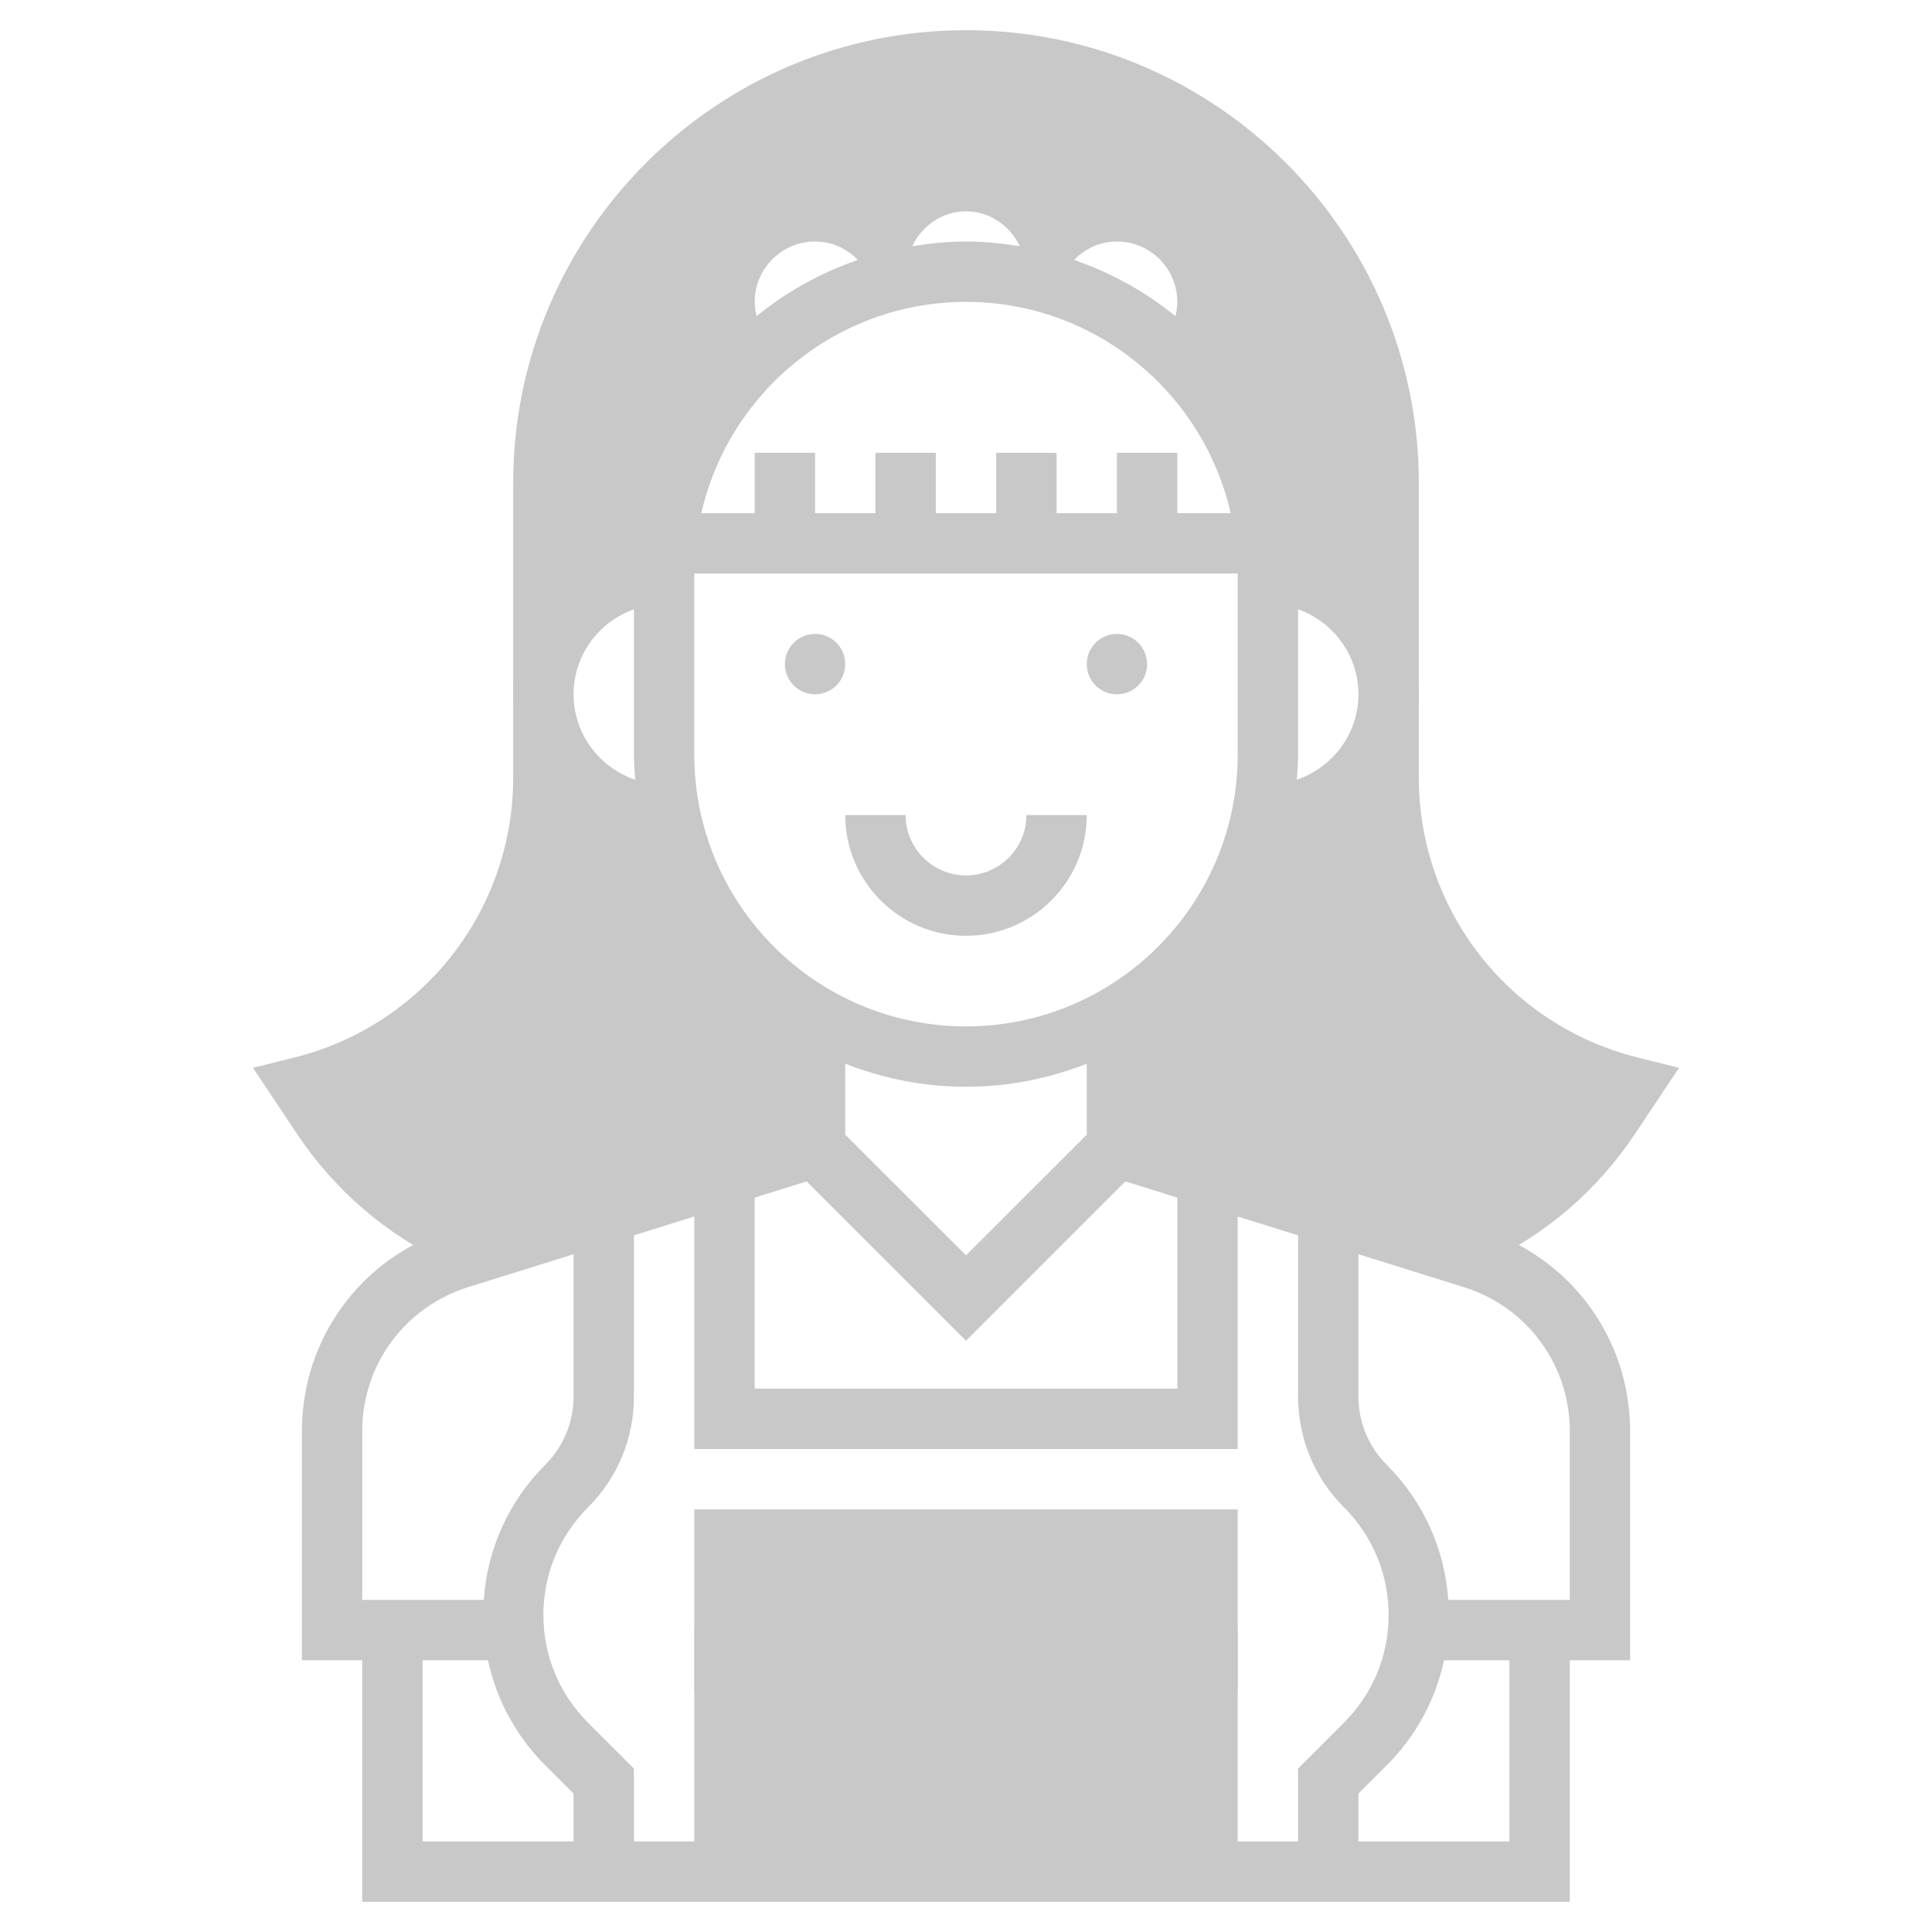
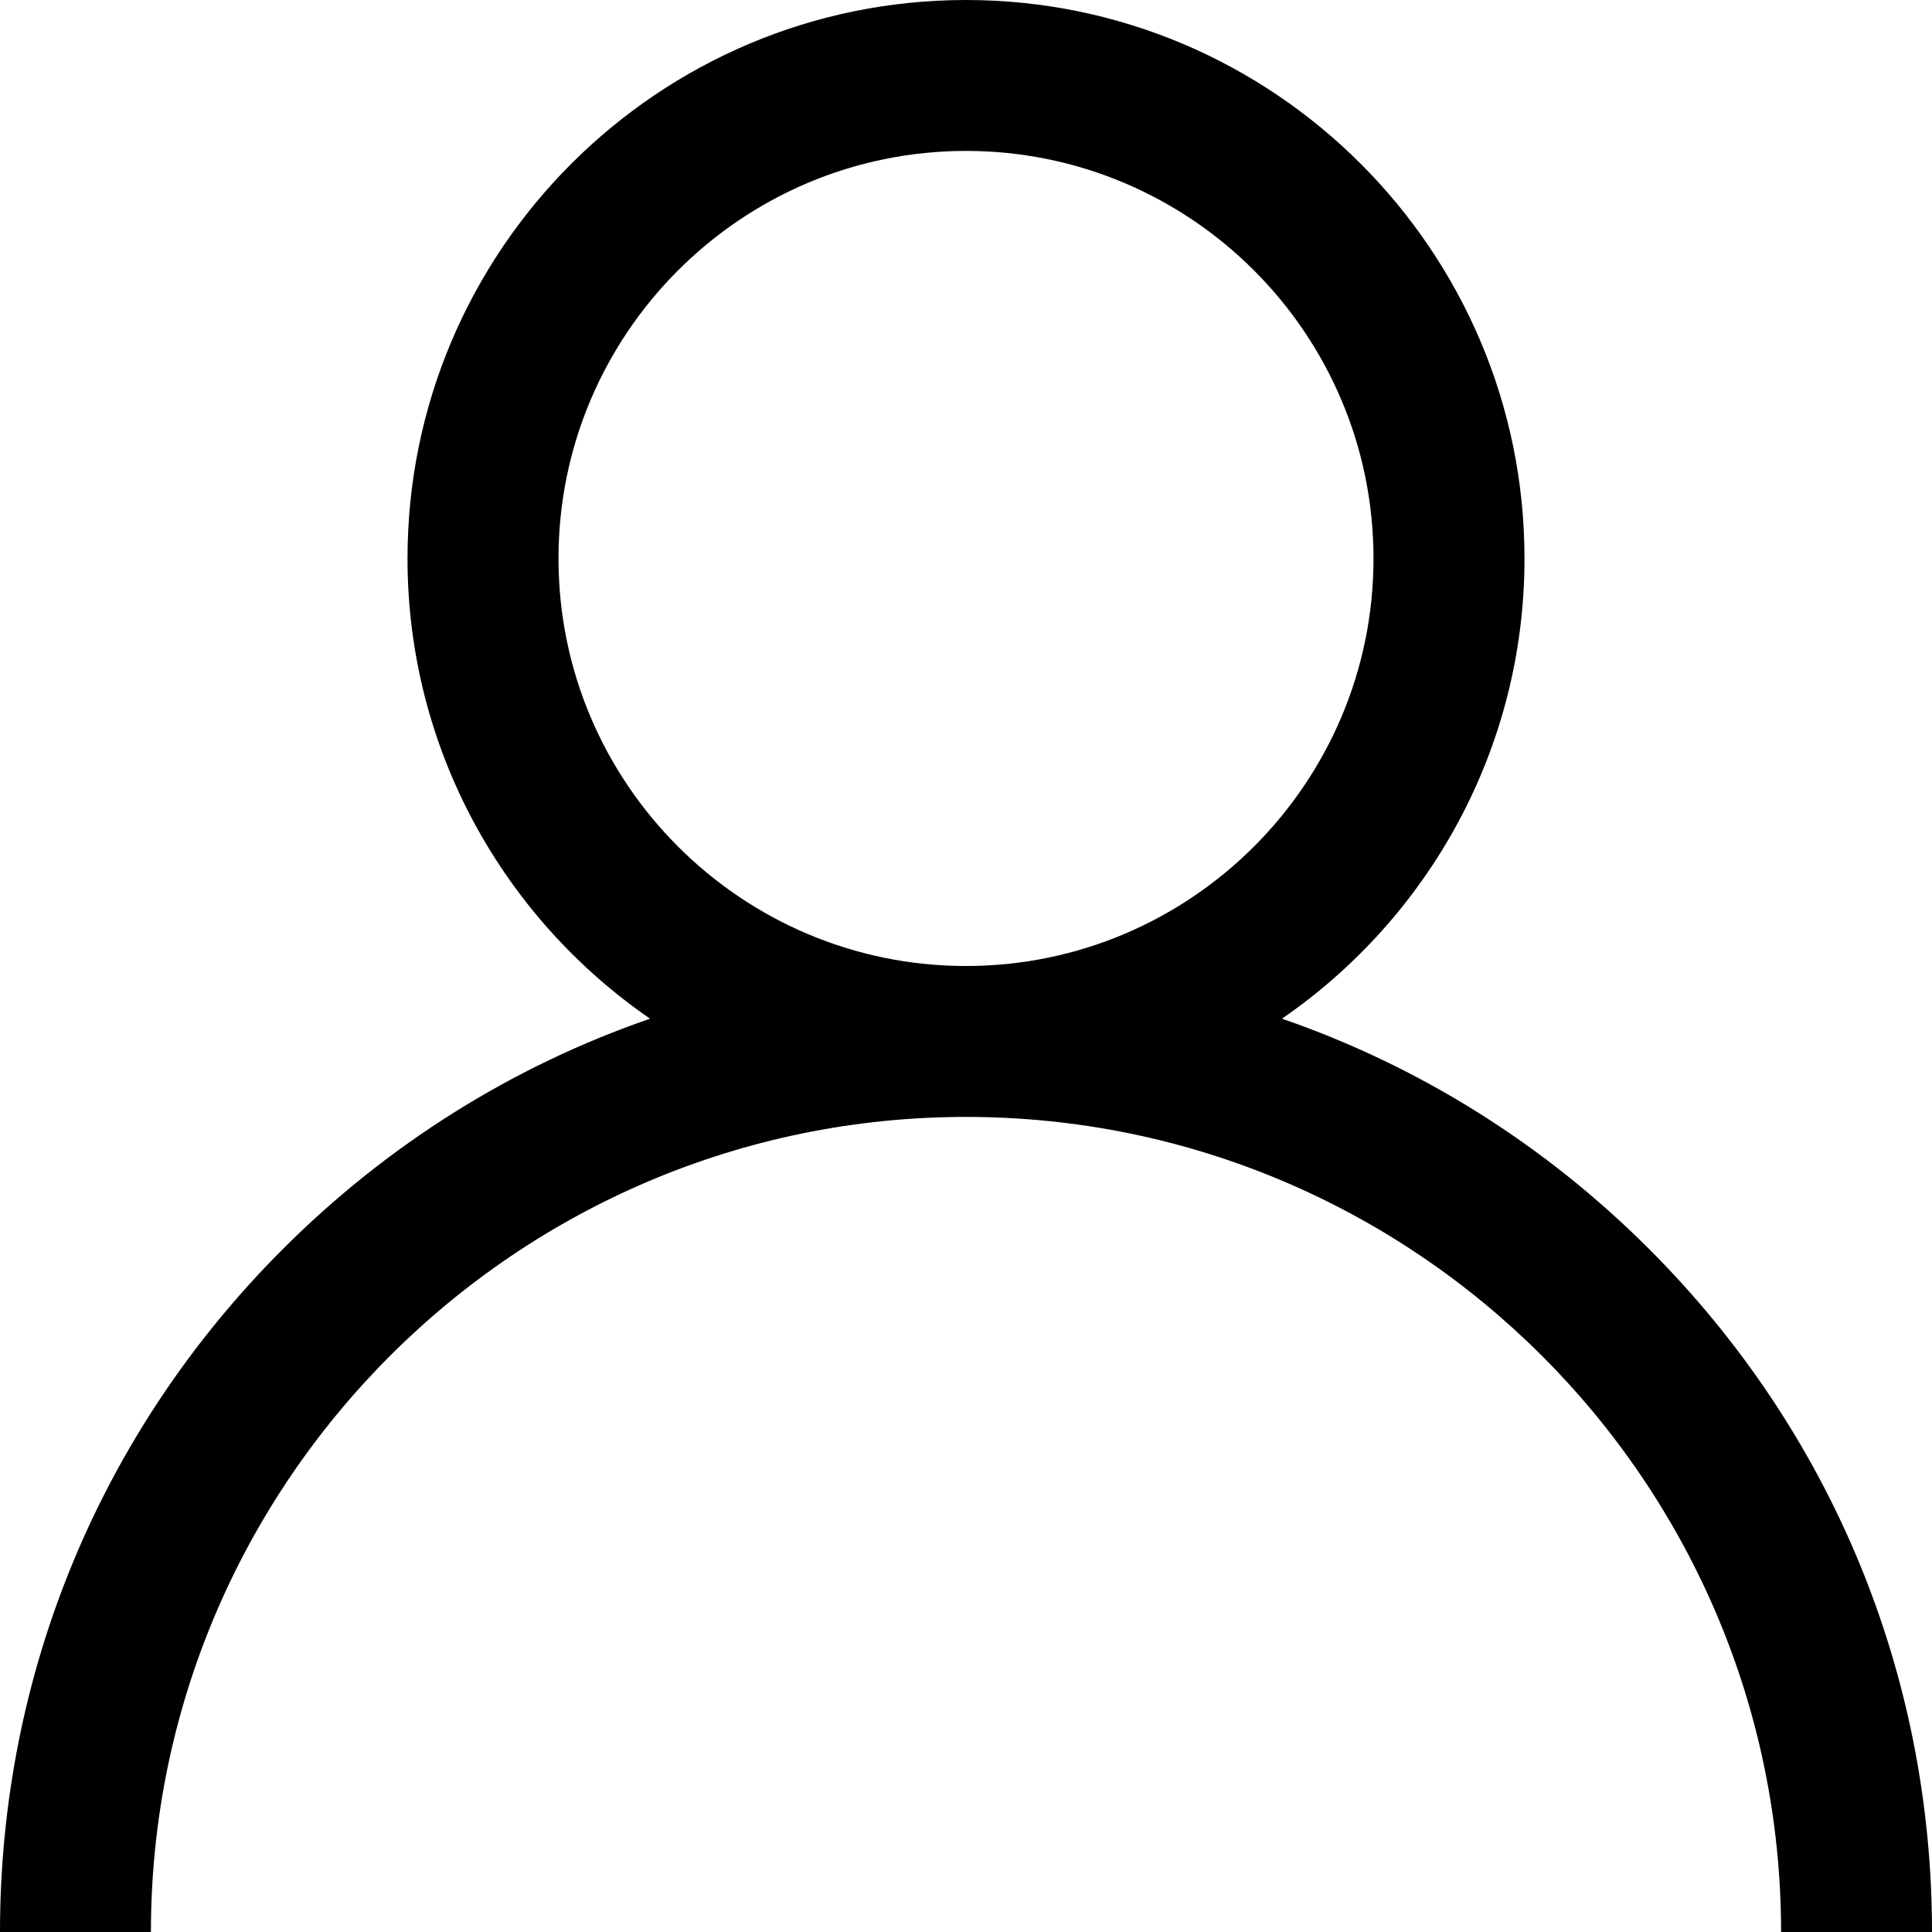
- <svg xmlns="http://www.w3.org/2000/svg" width="35" height="35" viewBox="0 0 35 35" fill="none">
-   <path d="M22.422 27.344H12.578V33.906H22.422V27.344Z" fill="#C8C8C8" />
-   <path d="M29.664 19.157C27.332 18.573 25.703 16.488 25.703 14.084V8.75C25.703 4.227 22.023 0.547 17.5 0.547C12.977 0.547 9.297 4.227 9.297 8.75V14.084C9.297 16.488 7.668 18.573 5.336 19.157L4.583 19.345L5.381 20.542C6.063 21.565 6.998 22.367 8.103 22.883C8.175 22.855 8.243 22.82 8.319 22.796L14.766 20.781V18.408C13.434 17.638 12.457 16.322 12.141 14.766H12.031C10.823 14.766 9.844 13.786 9.844 12.578C9.844 11.37 10.823 10.391 12.031 10.391C12.031 8.899 12.63 7.549 13.598 6.562H13.543C13.283 6.272 13.125 5.889 13.125 5.469C13.125 4.563 13.86 3.828 14.766 3.828C15.241 3.828 15.666 4.034 15.966 4.357C16.196 3.73 16.794 3.281 17.5 3.281C18.207 3.281 18.804 3.73 19.035 4.357C19.334 4.034 19.759 3.828 20.234 3.828C21.141 3.828 21.875 4.563 21.875 5.469C21.875 5.889 21.717 6.272 21.457 6.562H21.402C22.37 7.549 22.969 8.899 22.969 10.391C24.177 10.391 25.156 11.37 25.156 12.578C25.156 13.786 24.177 14.766 22.969 14.766H22.859C22.543 16.322 21.566 17.638 20.234 18.408V20.781L26.682 22.796C26.757 22.82 26.825 22.855 26.898 22.883C28.003 22.367 28.937 21.565 29.619 20.542L30.417 19.345L29.664 19.157Z" fill="#C8C8C8" />
-   <path d="M29.531 25.928C29.531 24.244 28.452 22.776 26.845 22.274L20.781 20.379V18.707C21.99 17.917 22.894 16.704 23.291 15.28C24.645 15.118 25.703 13.975 25.703 12.578C25.703 11.249 24.749 10.141 23.491 9.896C23.387 8.632 22.895 7.476 22.129 6.554C22.317 6.225 22.422 5.853 22.422 5.469C22.422 4.262 21.441 3.281 20.234 3.281C19.87 3.281 19.512 3.375 19.195 3.548C18.787 3.044 18.167 2.734 17.5 2.734C16.833 2.734 16.213 3.044 15.805 3.548C15.488 3.375 15.13 3.281 14.766 3.281C13.559 3.281 12.578 4.262 12.578 5.469C12.578 5.853 12.683 6.225 12.871 6.554C12.105 7.477 11.613 8.632 11.509 9.896C10.251 10.141 9.297 11.249 9.297 12.578C9.297 13.975 10.354 15.118 11.709 15.28C12.105 16.704 13.01 17.917 14.219 18.707V20.379L8.155 22.274C6.548 22.776 5.469 24.245 5.469 25.928V30.078H6.562V34.453H28.438V30.078H29.531V25.928ZM24.35 27.31C24.87 27.831 25.156 28.522 25.156 29.258C25.156 29.993 24.87 30.685 24.35 31.205L23.516 32.039V33.359H11.484V32.039L10.65 31.205C10.13 30.685 9.844 29.993 9.844 29.258C9.844 28.522 10.13 27.831 10.65 27.31C11.188 26.773 11.484 26.058 11.484 25.297V22.379L12.578 22.037V26.25H22.422V22.038L23.516 22.38V25.297C23.516 26.058 23.812 26.773 24.35 27.31ZM20.234 8.203V9.297H19.141V8.203H18.047V9.297H16.953V8.203H15.859V9.297H14.766V8.203H13.672V9.297H12.705C13.204 7.108 15.163 5.469 17.5 5.469C19.837 5.469 21.796 7.108 22.295 9.297H21.328V8.203H20.234ZM24.609 12.578C24.609 13.298 24.14 13.905 23.493 14.125C23.504 13.975 23.516 13.825 23.516 13.672V11.038C24.151 11.264 24.609 11.866 24.609 12.578ZM21.328 5.469C21.328 5.557 21.314 5.643 21.293 5.727C20.752 5.286 20.131 4.942 19.458 4.709C19.667 4.495 19.941 4.375 20.234 4.375C20.838 4.375 21.328 4.866 21.328 5.469ZM17.5 3.828C17.92 3.828 18.295 4.082 18.474 4.461C18.156 4.409 17.832 4.375 17.5 4.375C17.168 4.375 16.844 4.409 16.526 4.461C16.705 4.082 17.08 3.828 17.5 3.828ZM14.766 4.375C15.059 4.375 15.333 4.495 15.542 4.709C14.868 4.941 14.248 5.286 13.706 5.727C13.686 5.643 13.672 5.557 13.672 5.469C13.672 4.866 14.162 4.375 14.766 4.375ZM10.391 12.578C10.391 11.866 10.85 11.264 11.484 11.038V13.672C11.484 13.825 11.496 13.975 11.507 14.125C10.86 13.905 10.391 13.298 10.391 12.578ZM12.578 13.672V10.391H22.422V13.672C22.422 16.386 20.214 18.594 17.5 18.594C14.786 18.594 12.578 16.386 12.578 13.672ZM17.5 19.688C18.272 19.688 19.008 19.536 19.688 19.27V20.555L17.5 22.742L15.312 20.555V19.27C15.992 19.536 16.728 19.688 17.5 19.688ZM14.613 21.402L17.5 24.289L20.387 21.402L21.328 21.696V25.156H13.672V21.696L14.613 21.402ZM6.562 25.928C6.562 24.725 7.334 23.676 8.481 23.318L10.391 22.721V25.297C10.391 25.765 10.208 26.206 9.877 26.537C9.215 27.199 8.828 28.06 8.764 28.984H6.562V25.928ZM7.656 30.078H8.84C8.994 30.792 9.348 31.449 9.877 31.979L10.391 32.492V33.359H7.656V30.078ZM27.344 33.359H24.609V32.492L25.123 31.979C25.652 31.45 26.006 30.793 26.16 30.078H27.344V33.359ZM28.438 28.984H26.237C26.172 28.06 25.785 27.199 25.123 26.537C24.792 26.206 24.609 25.765 24.609 25.297V22.721L26.519 23.318C27.666 23.676 28.438 24.725 28.438 25.928V28.984Z" fill="#C8C8C8" />
-   <path d="M20.234 12.578C20.536 12.578 20.781 12.333 20.781 12.031C20.781 11.729 20.536 11.484 20.234 11.484C19.932 11.484 19.688 11.729 19.688 12.031C19.688 12.333 19.932 12.578 20.234 12.578Z" fill="#C8C8C8" />
-   <path d="M14.766 12.578C15.068 12.578 15.312 12.333 15.312 12.031C15.312 11.729 15.068 11.484 14.766 11.484C14.464 11.484 14.219 11.729 14.219 12.031C14.219 12.333 14.464 12.578 14.766 12.578Z" fill="#C8C8C8" />
-   <path d="M19.688 14.766H18.594C18.594 15.369 18.103 15.859 17.5 15.859C16.897 15.859 16.406 15.369 16.406 14.766H15.312C15.312 15.972 16.294 16.953 17.5 16.953C18.706 16.953 19.688 15.972 19.688 14.766Z" fill="#C8C8C8" />
-   <path d="M19.141 29.531H12.578V30.625H19.141V29.531Z" fill="#C8C8C8" />
-   <path d="M22.422 29.531H20.234V30.625H22.422V29.531Z" fill="#C8C8C8" />
+ <svg xmlns="http://www.w3.org/2000/svg" width="26" height="26" viewBox="0 0 26 26" fill="none">
+   <path d="M22.192 16.808C20.776 15.392 19.091 14.344 17.252 13.709C19.222 12.353 20.516 10.082 20.516 7.516C20.516 3.372 17.144 0 13 0C8.856 0 5.484 3.372 5.484 7.516C5.484 10.082 6.778 12.353 8.748 13.709C6.909 14.344 5.224 15.392 3.808 16.808C1.352 19.263 0 22.528 0 26H2.031C2.031 19.952 6.952 15.031 13 15.031C19.048 15.031 23.969 19.952 23.969 26H26C26 22.528 24.648 19.263 22.192 16.808ZM13 13C9.976 13 7.516 10.54 7.516 7.516C7.516 4.492 9.976 2.031 13 2.031C16.024 2.031 18.484 4.492 18.484 7.516C18.484 10.54 16.024 13 13 13Z" fill="black" />
</svg>
